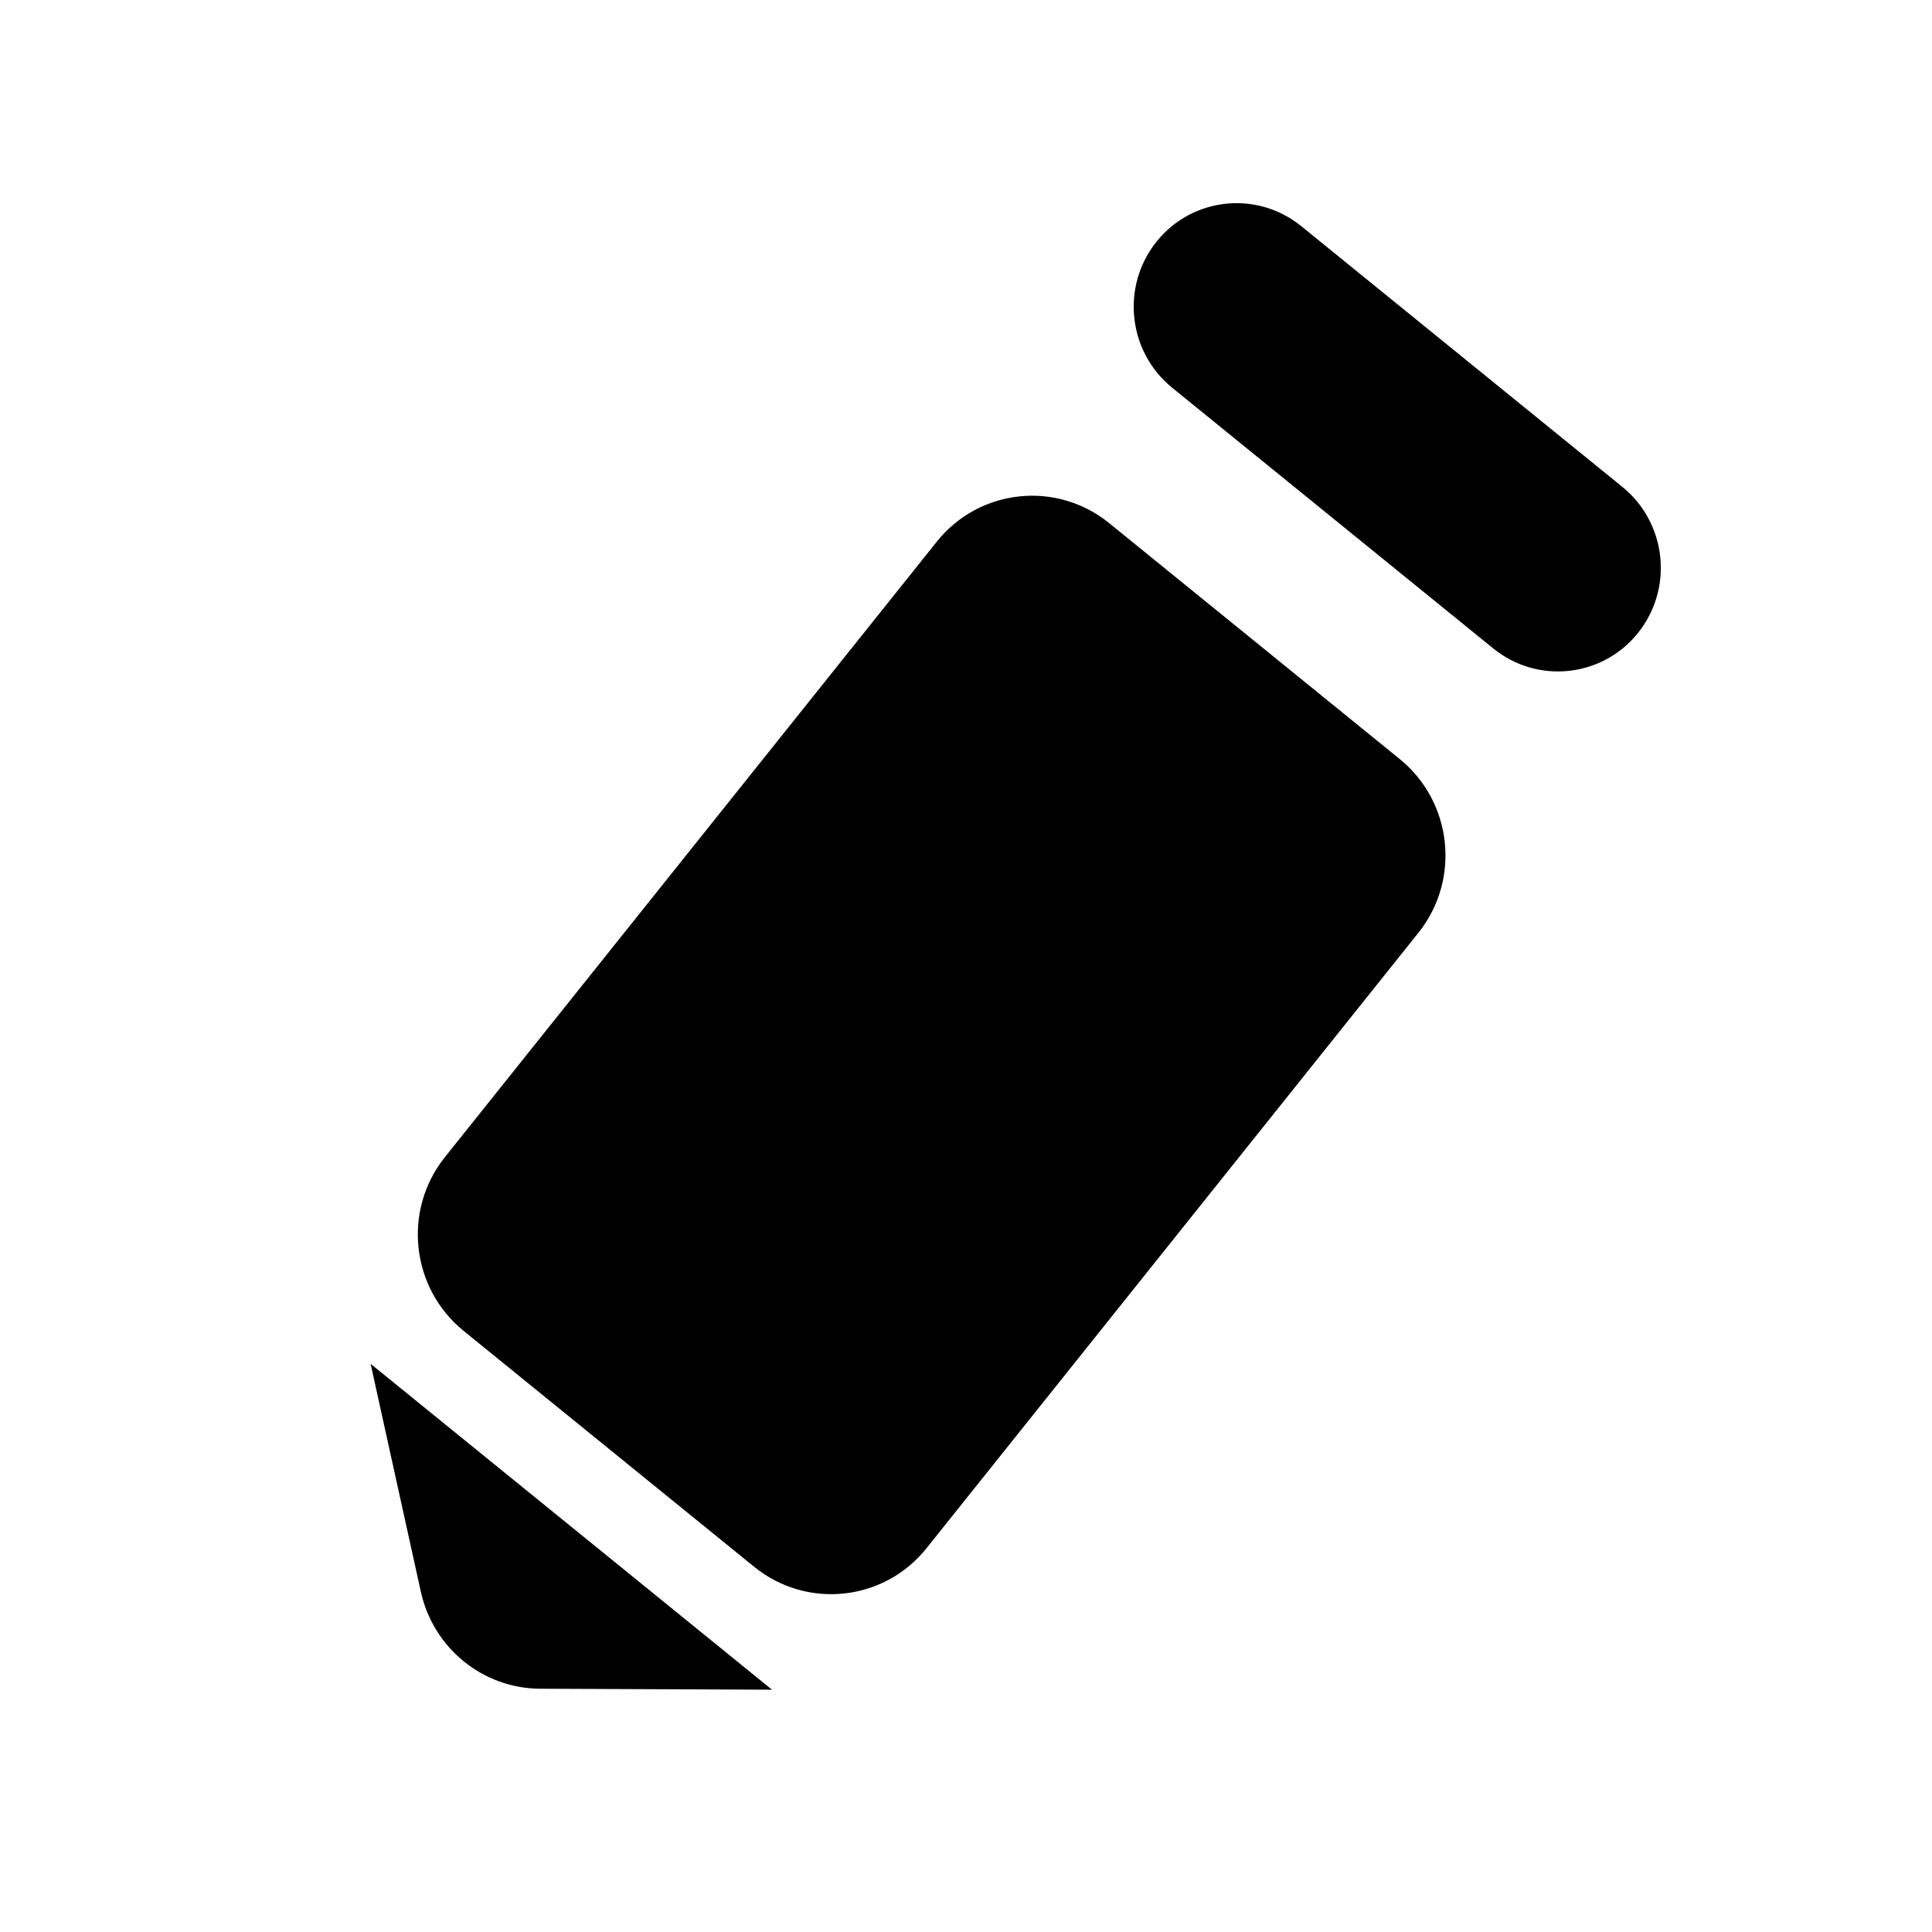
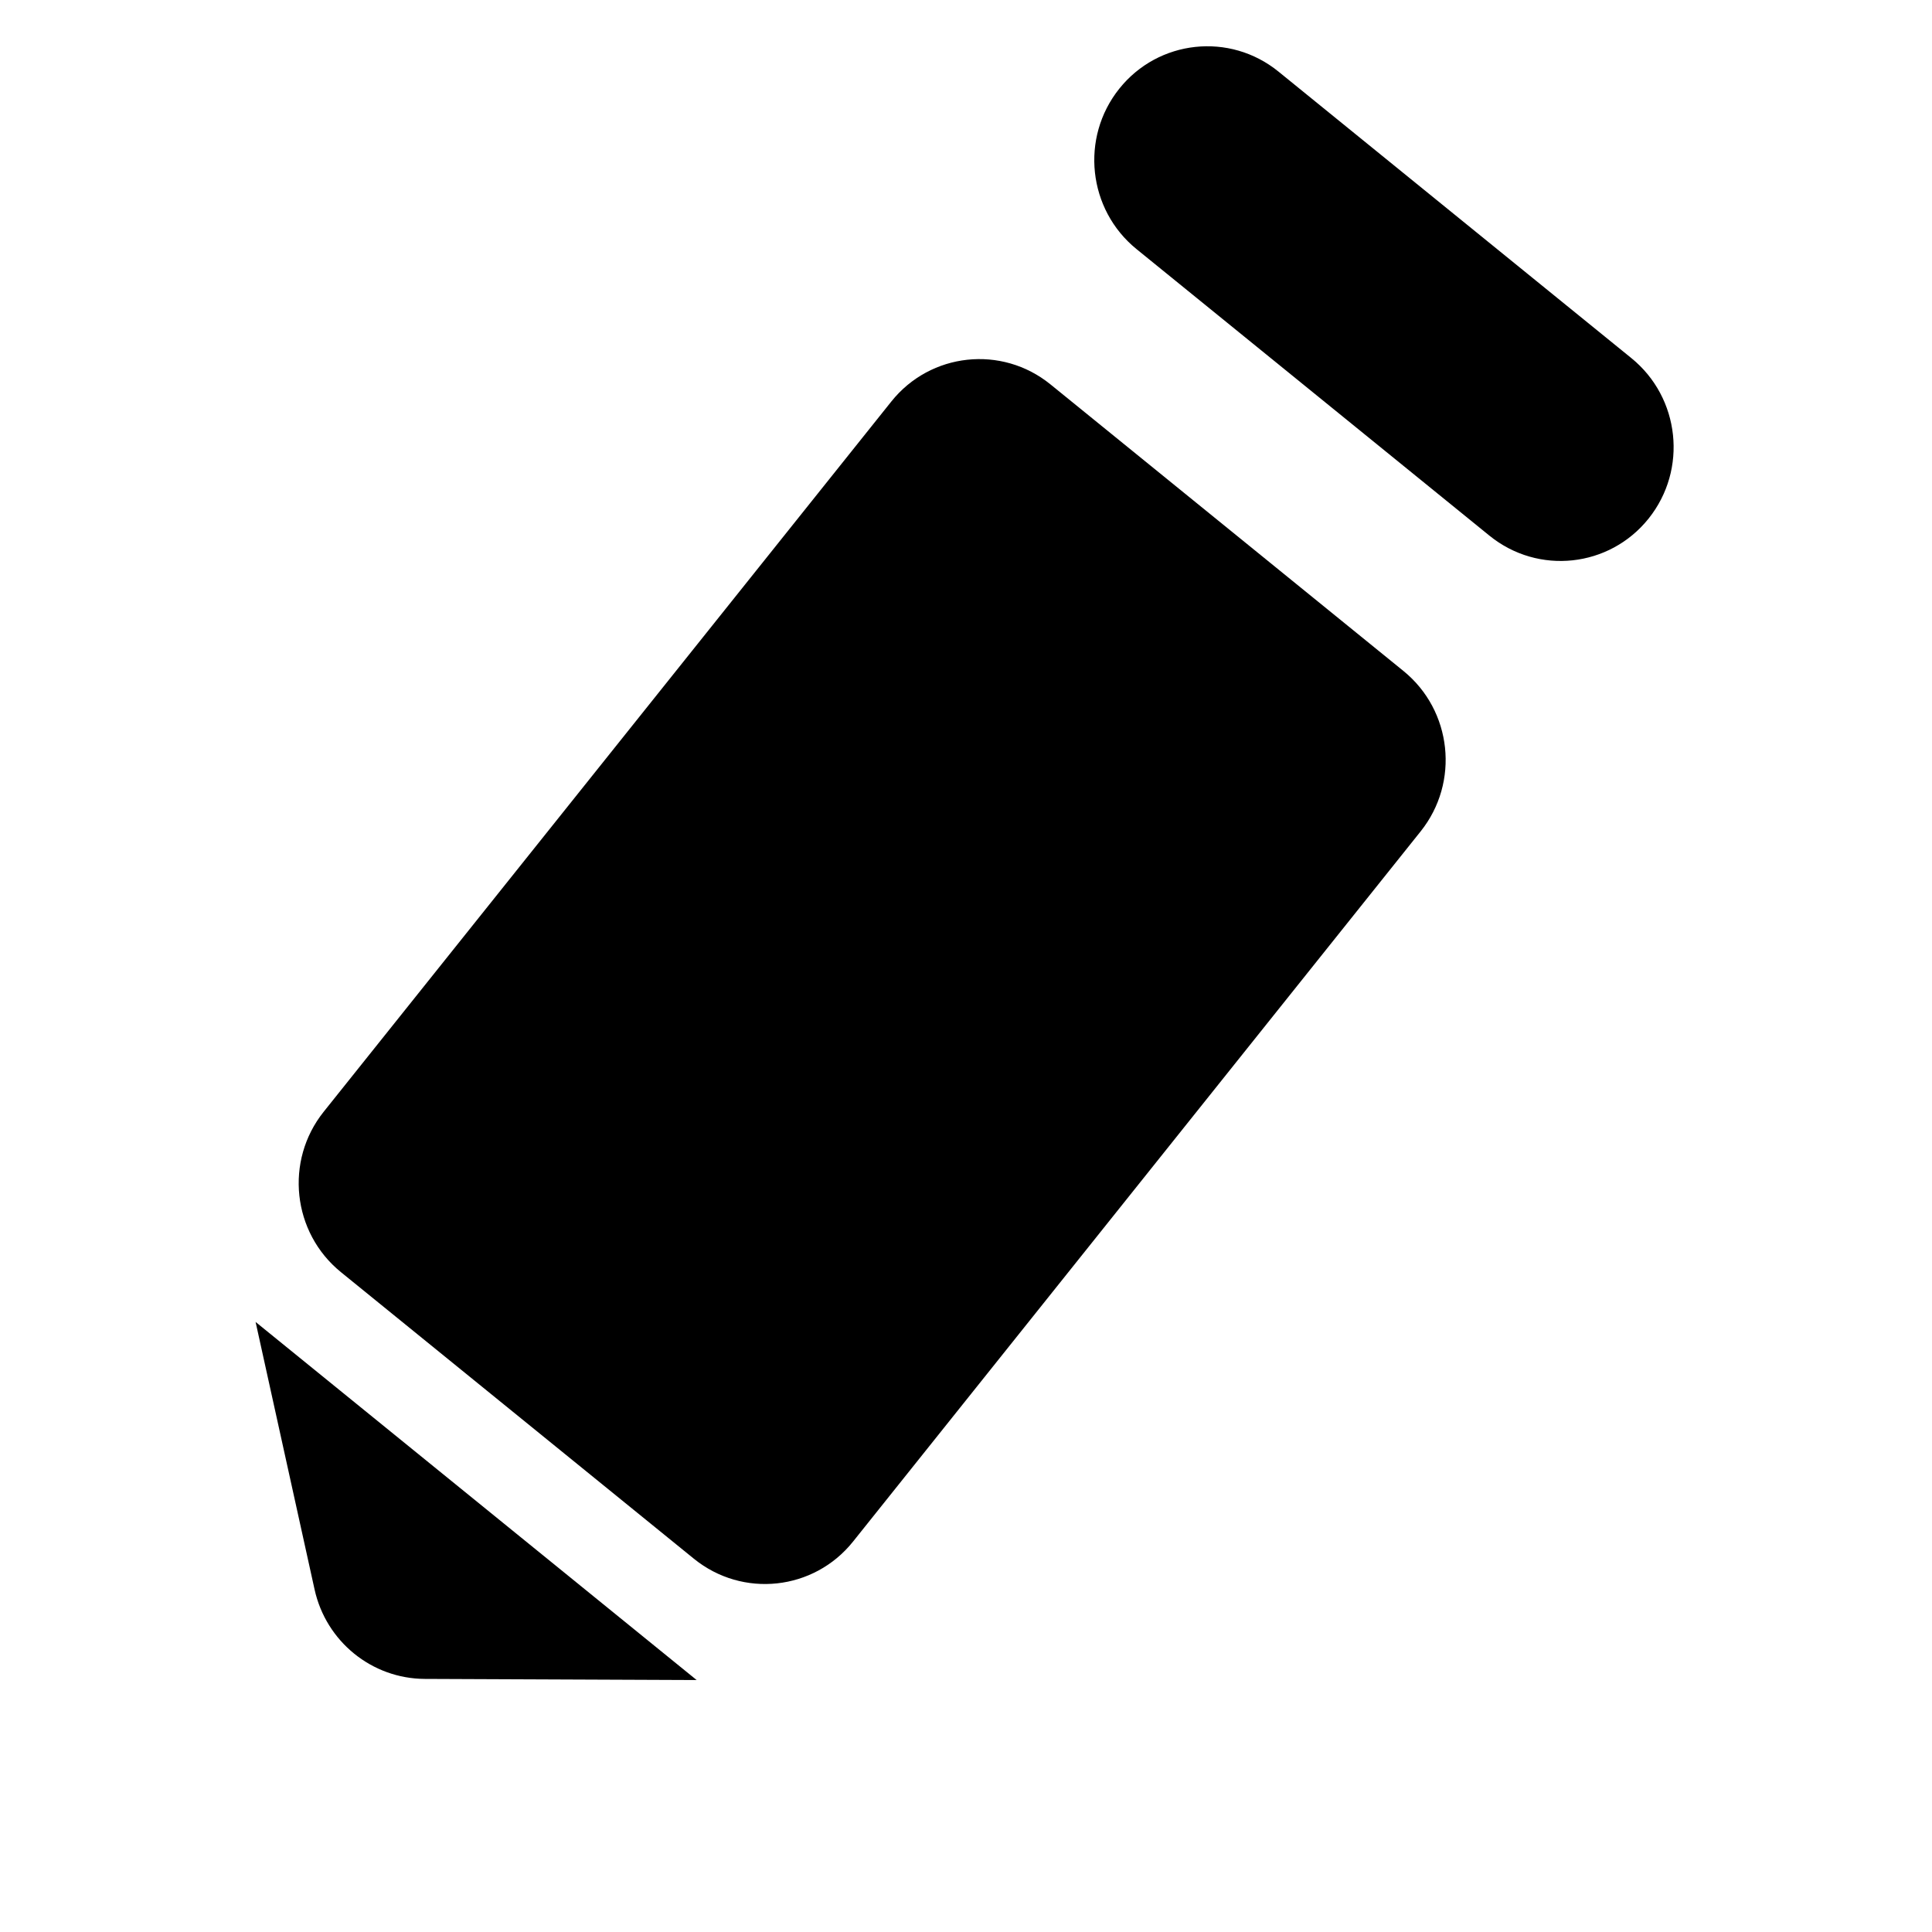
- <svg xmlns="http://www.w3.org/2000/svg" width="24" height="24" viewBox="0 0 24 24" fill="none">
-   <path d="M6.711 20.978C5.999 20.975 5.383 20.475 5.228 19.774L4.604 16.942L9.59 20.99L6.711 20.978Z" fill="currentColor" />
-   <rect width="7.707" height="2.569" rx="1.285" transform="matrix(-0.776328 -0.630329 0.624317 -0.781171 19.5469 8.86475)" fill="currentColor" />
-   <rect width="7.707" height="12.845" rx="1.529" transform="matrix(-0.776328 -0.630329 0.624317 -0.781171 10.5552 20.4268)" fill="currentColor" />
+ <svg xmlns="http://www.w3.org/2000/svg" width="24" height="24" viewBox="0 0 15 17" fill="none">
+   <rect width="6" height="10" rx="1" transform="matrix(-0.776331 -0.630326 0.62432 -0.781169 5.88184 14.3457)" fill="currentColor" />
+   <rect width="6" height="2" rx="1" transform="matrix(-0.776331 -0.630326 0.62432 -0.781169 12.8823 5.34375)" fill="currentColor" />
+   <path d="M2.738 14.773C2.272 14.771 1.869 14.444 1.768 13.986L1.249 11.632L5.13 14.783L2.738 14.773Z" fill="currentColor" />
</svg>
